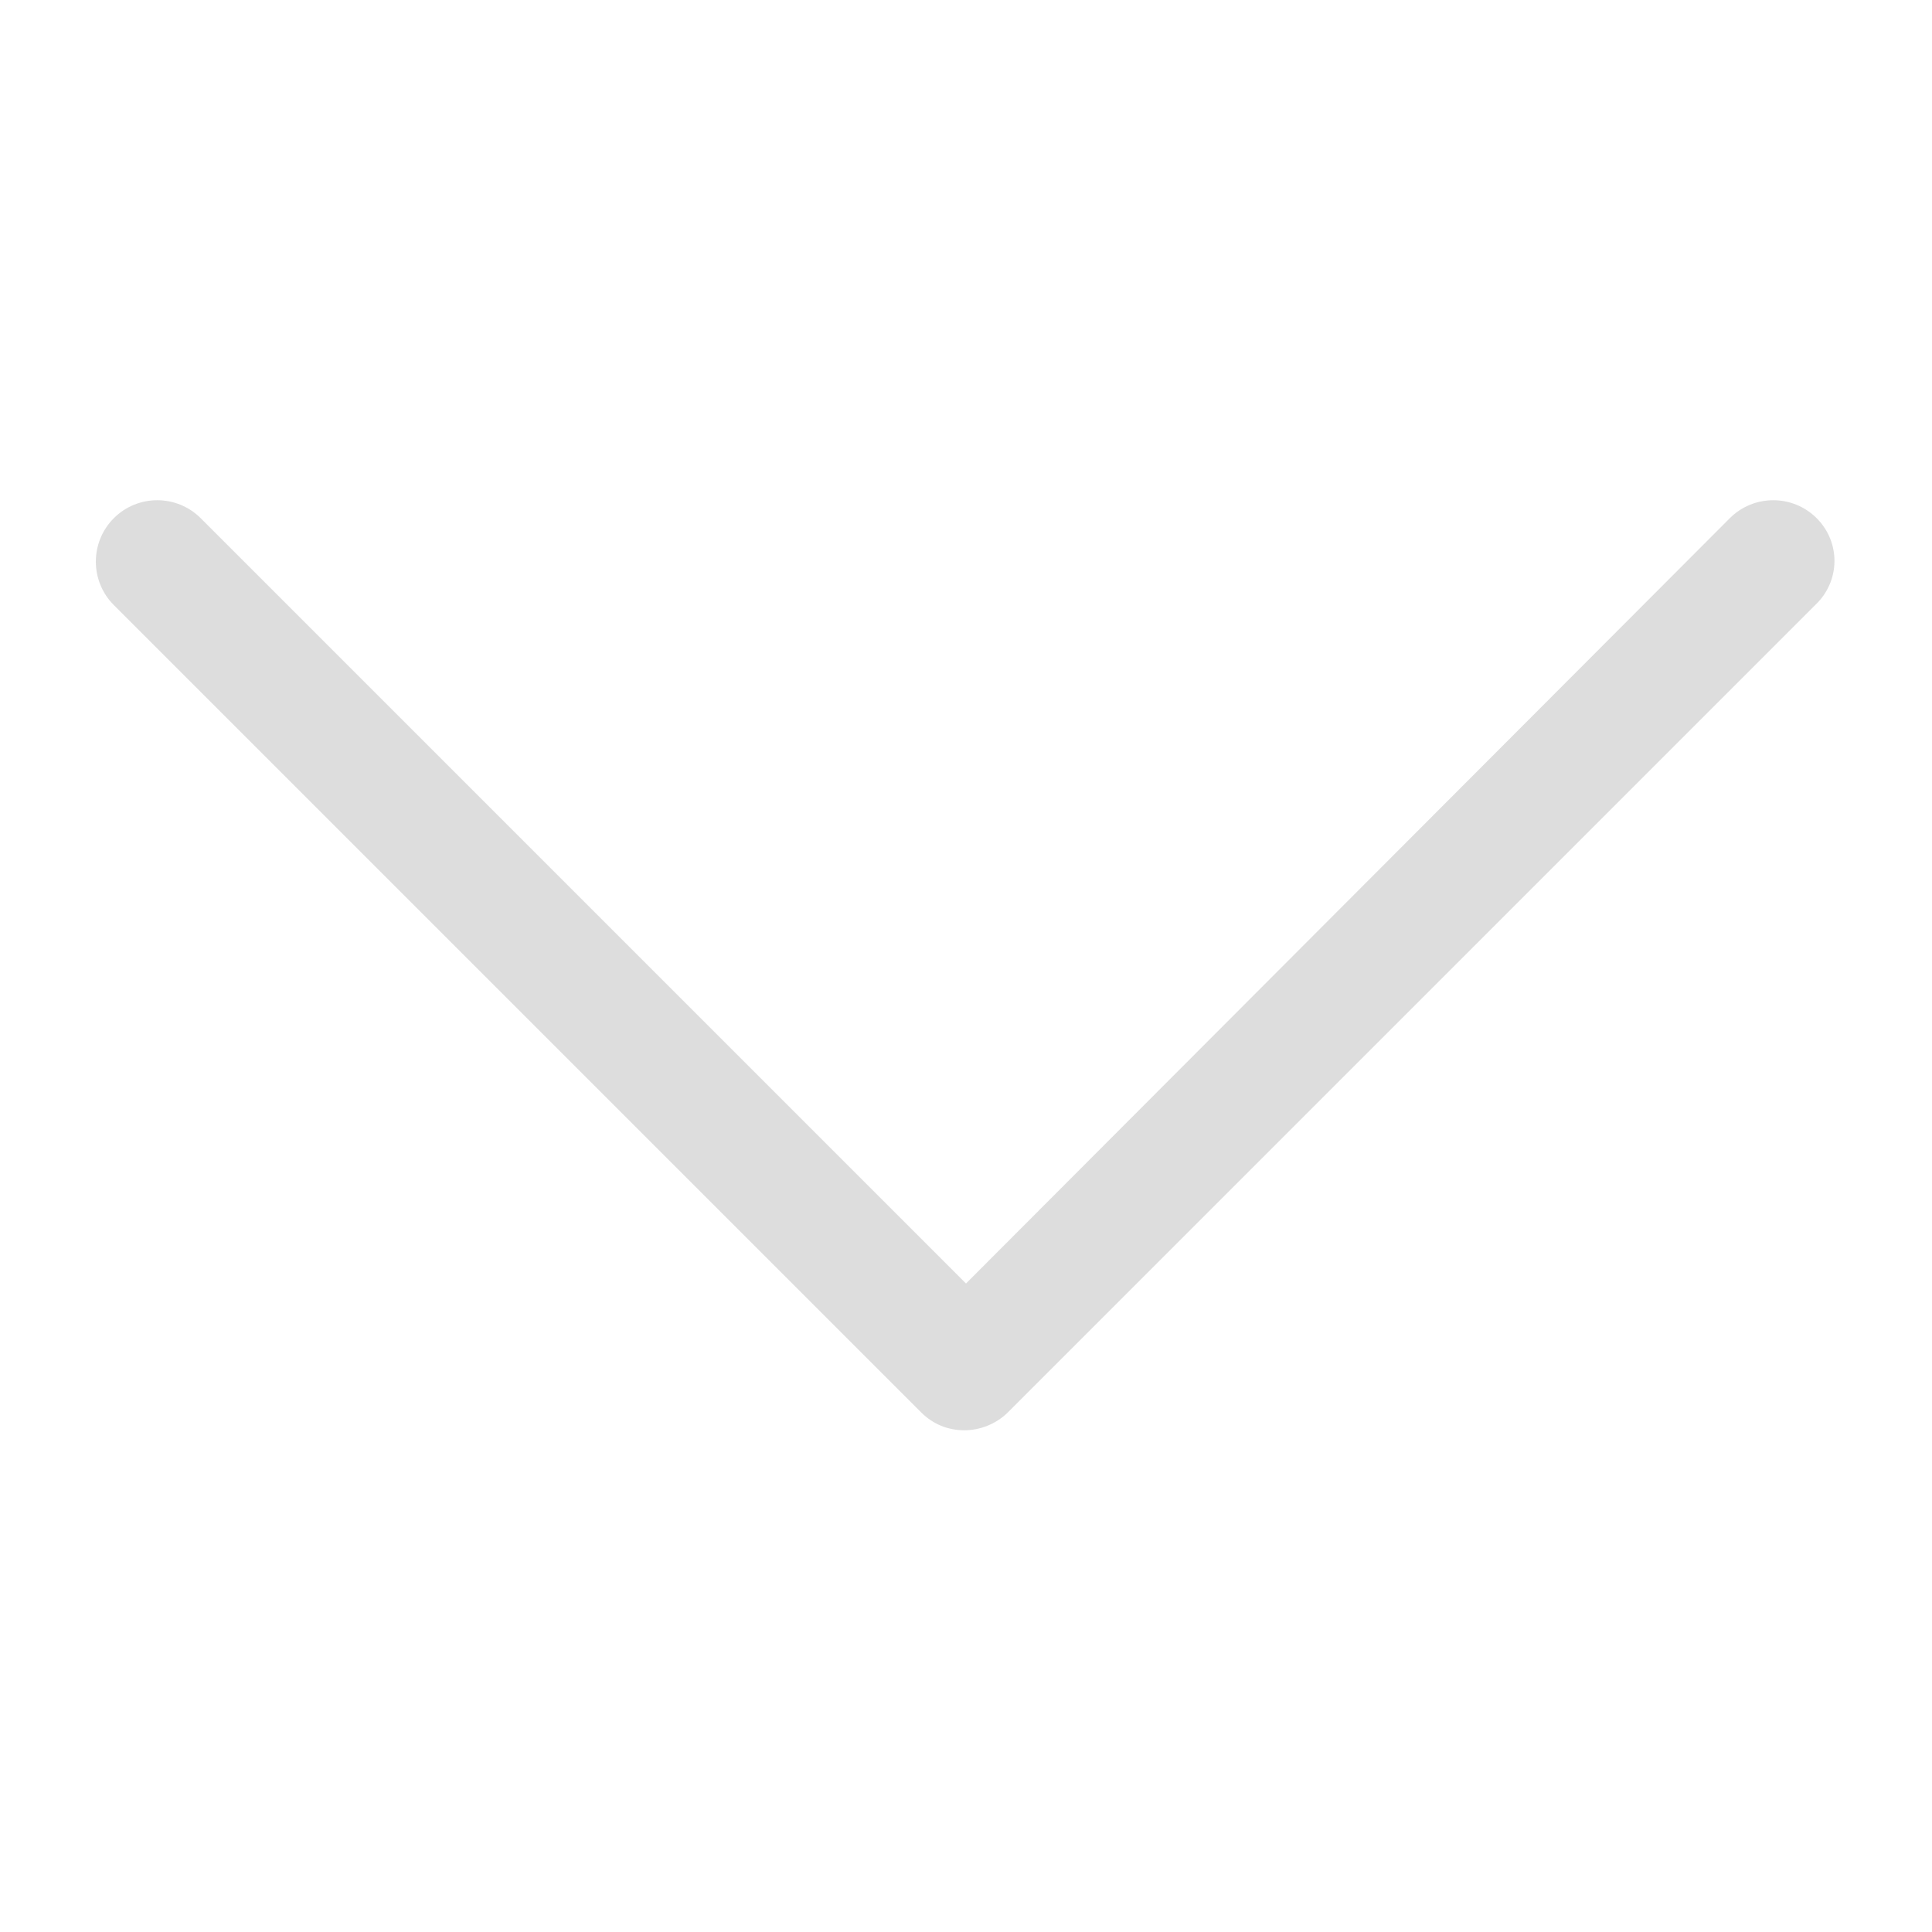
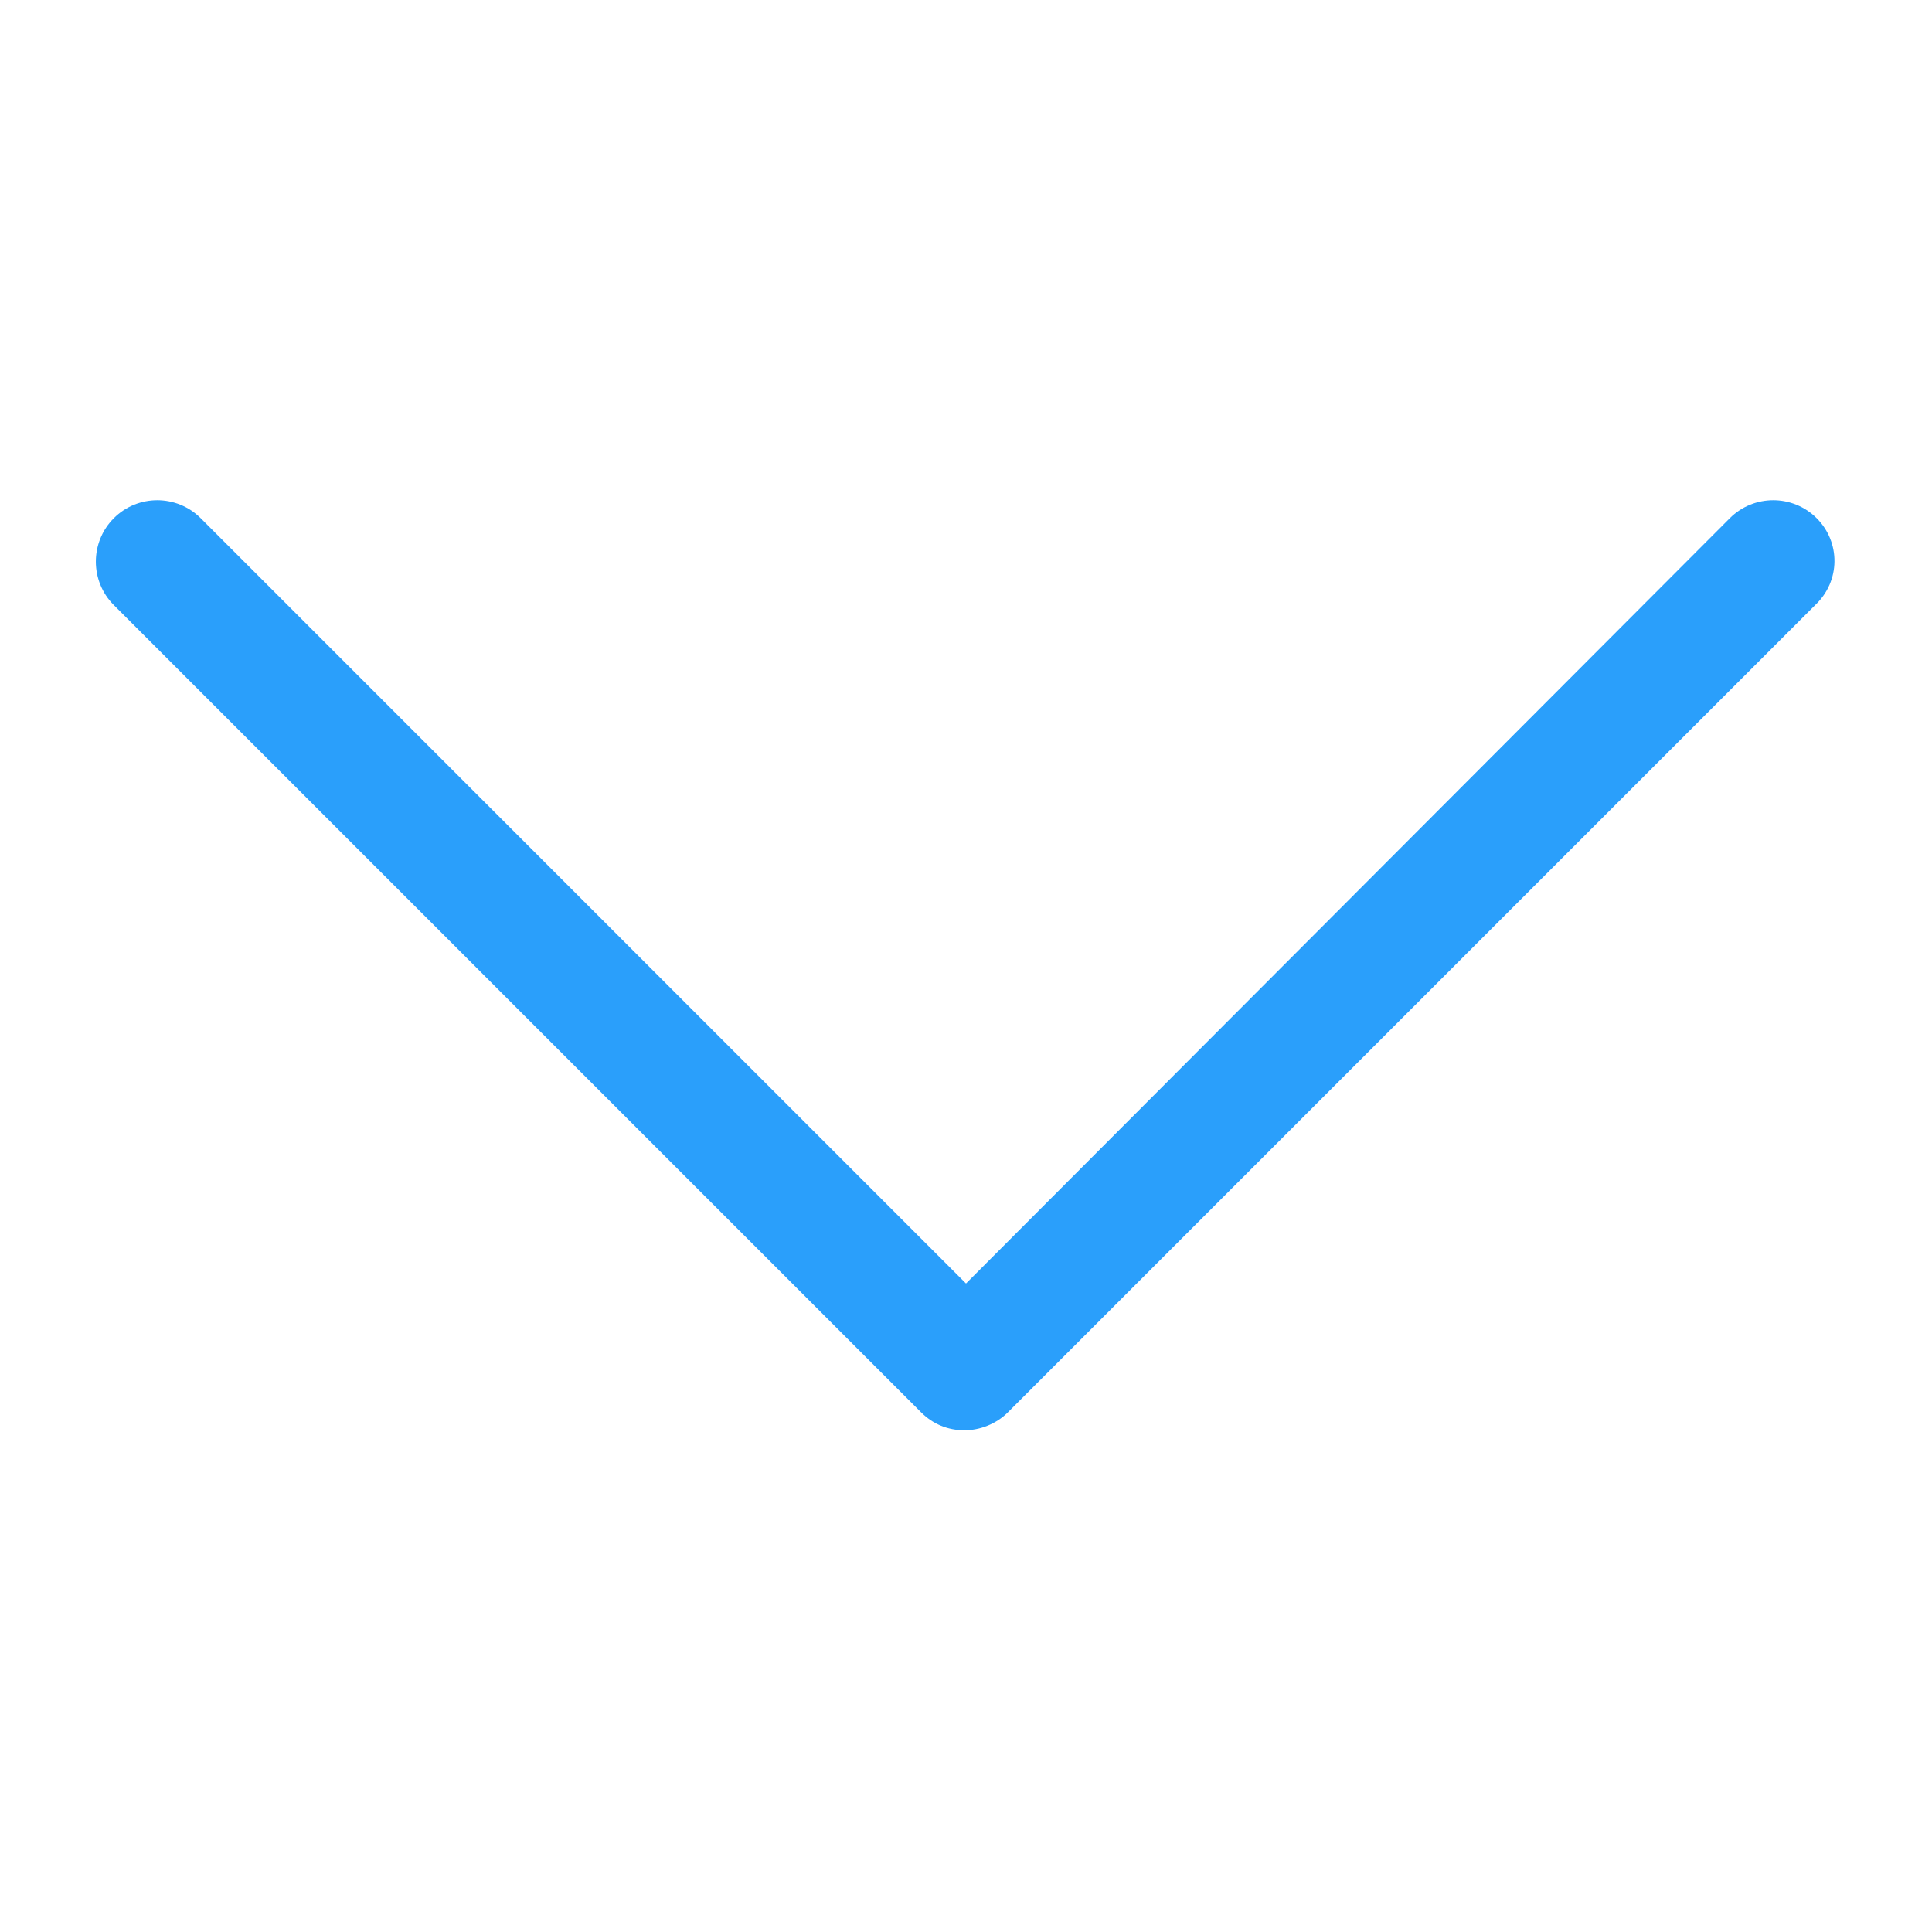
<svg xmlns="http://www.w3.org/2000/svg" version="1.1" viewBox="0 0 129 129" enable-background="new 0 0 129 129">
  <g>
-     <path fill="#dddddd" d="m121.3,34.6c-1.6-1.6-4.2-1.6-5.8,0l-51,51.1-51.1-51.1c-1.6-1.6-4.2-1.6-5.8,0-1.6,1.6-1.6,4.2 0,5.8l53.9,53.9c0.8,0.8 1.8,1.2 2.9,1.2 1,0 2.1-0.4 2.9-1.2l53.9-53.9c1.7-1.6 1.7-4.2 0.1-5.8z" />
+     <path fill="#2a9ffb" d="m121.3,34.6c-1.6-1.6-4.2-1.6-5.8,0l-51,51.1-51.1-51.1c-1.6-1.6-4.2-1.6-5.8,0-1.6,1.6-1.6,4.2 0,5.8l53.9,53.9c0.8,0.8 1.8,1.2 2.9,1.2 1,0 2.1-0.4 2.9-1.2l53.9-53.9c1.7-1.6 1.7-4.2 0.1-5.8z" />
  </g>
</svg>
